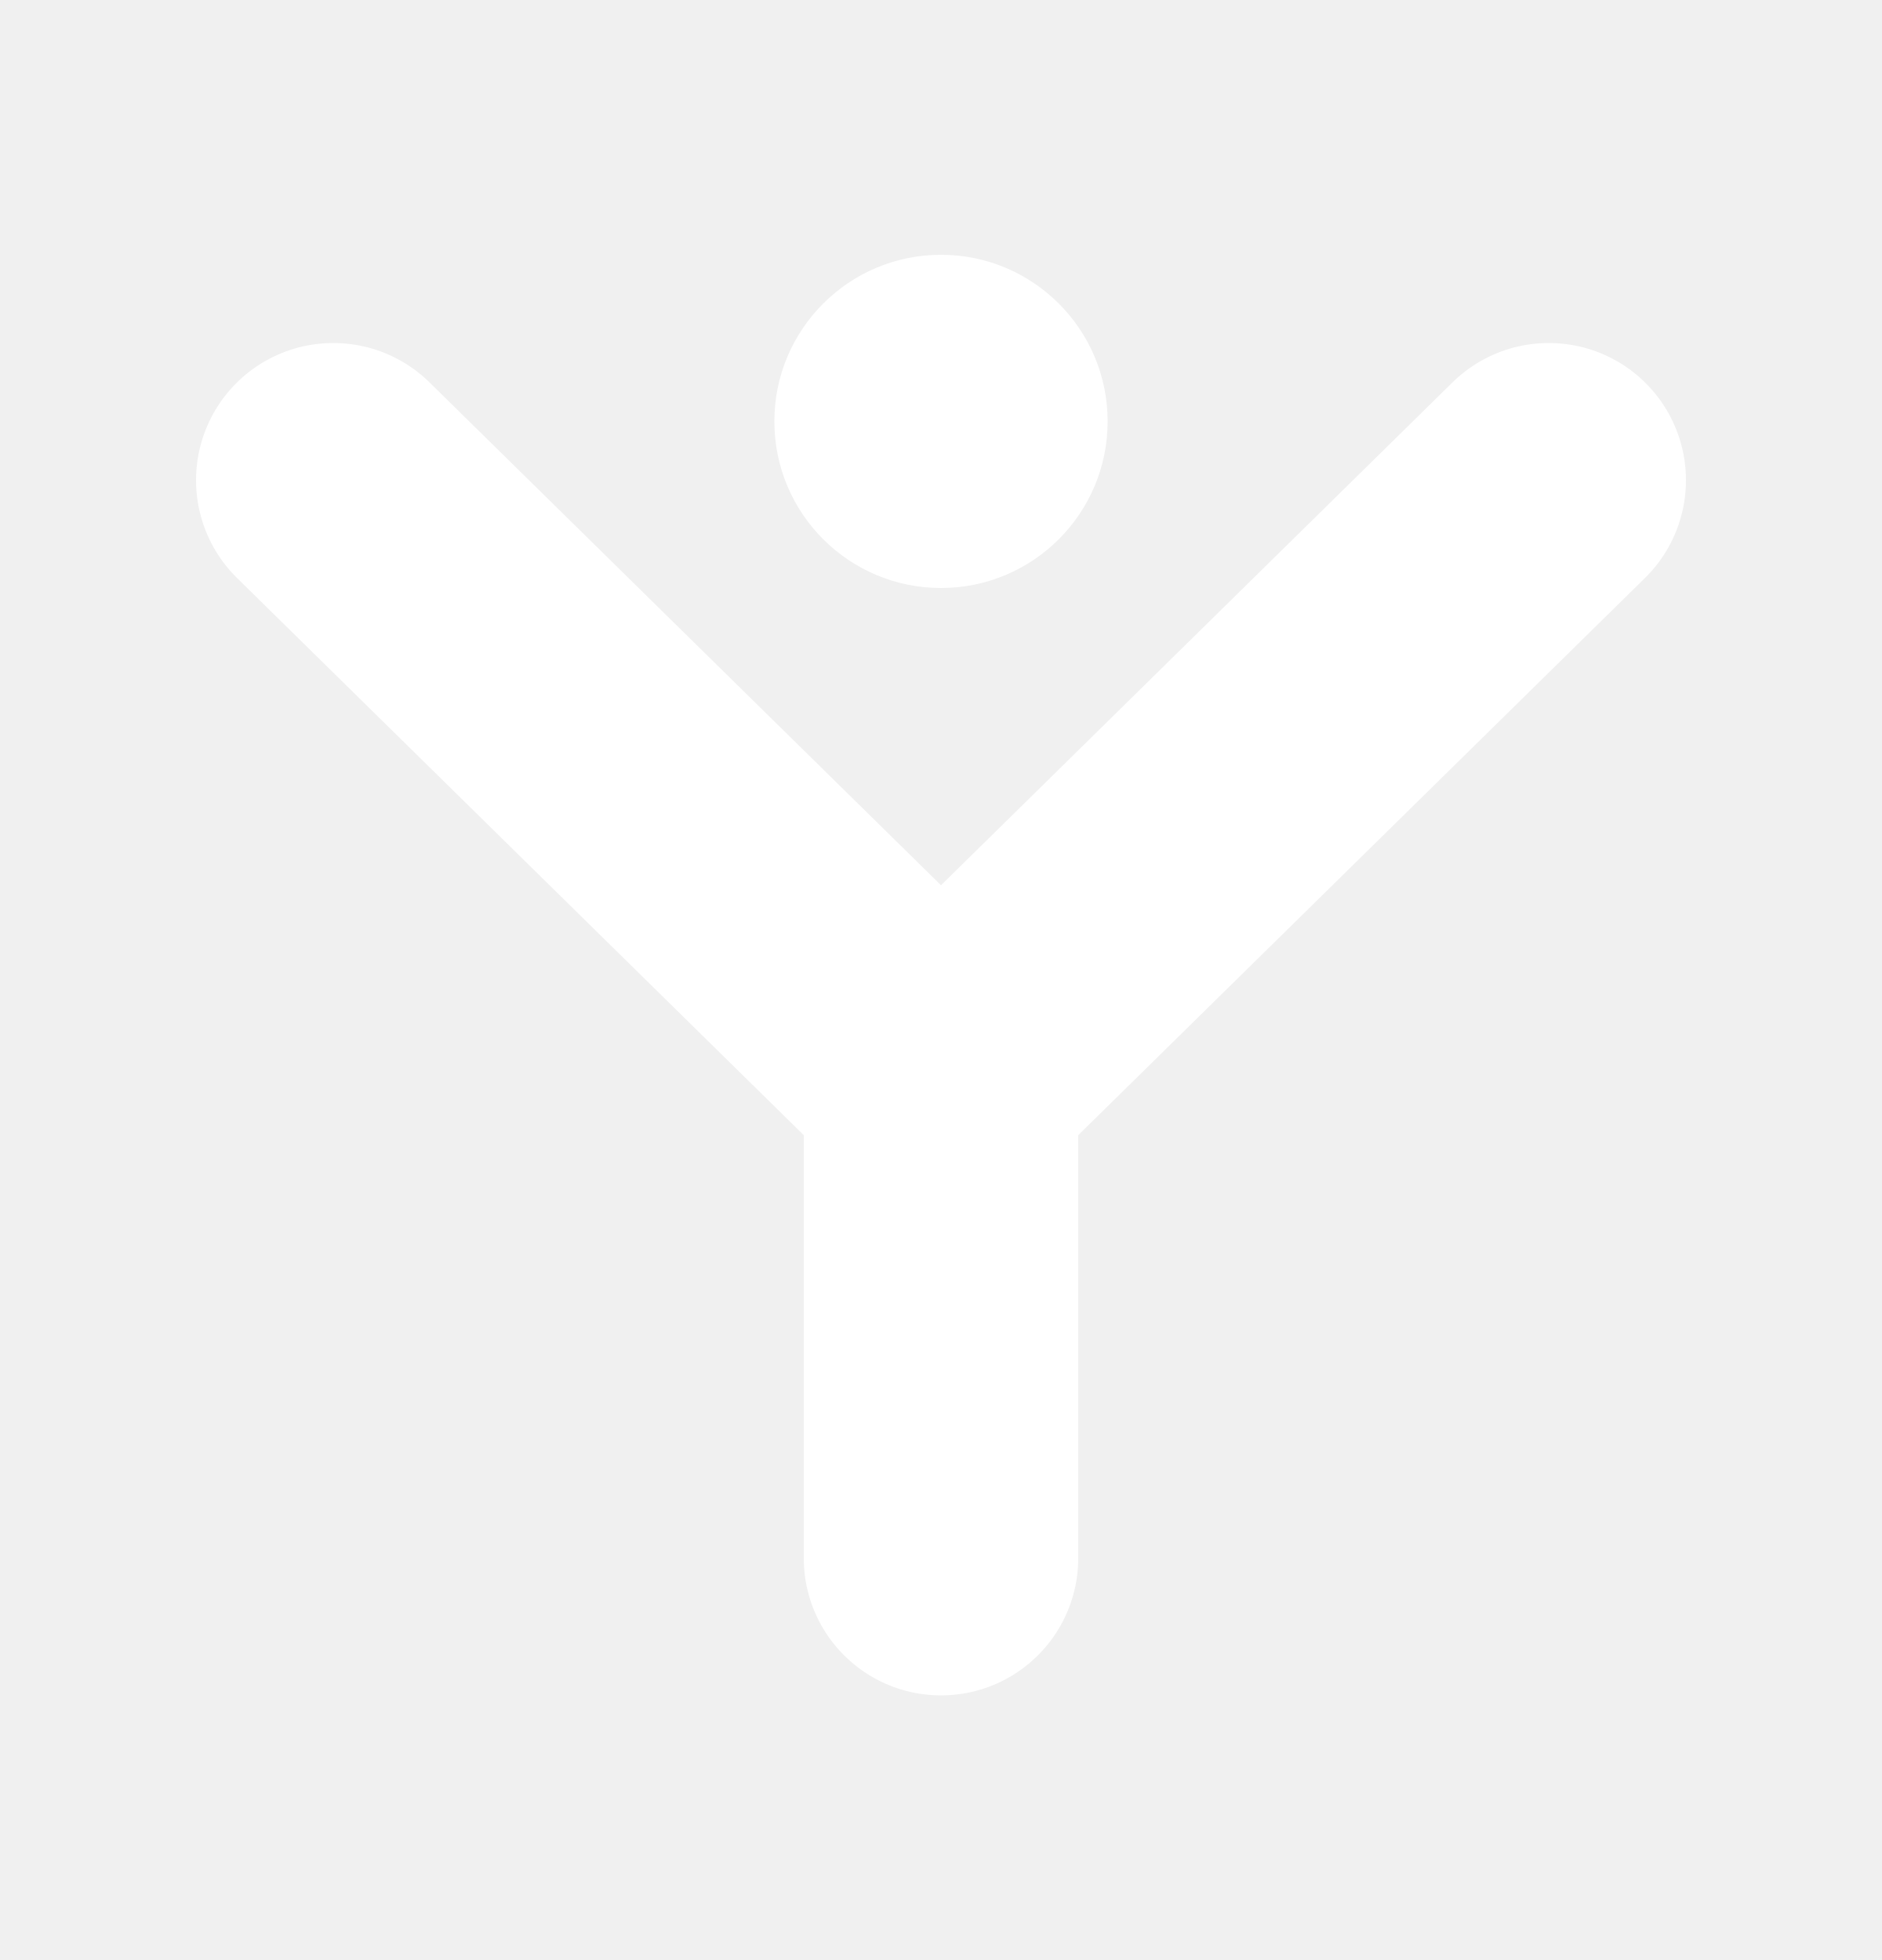
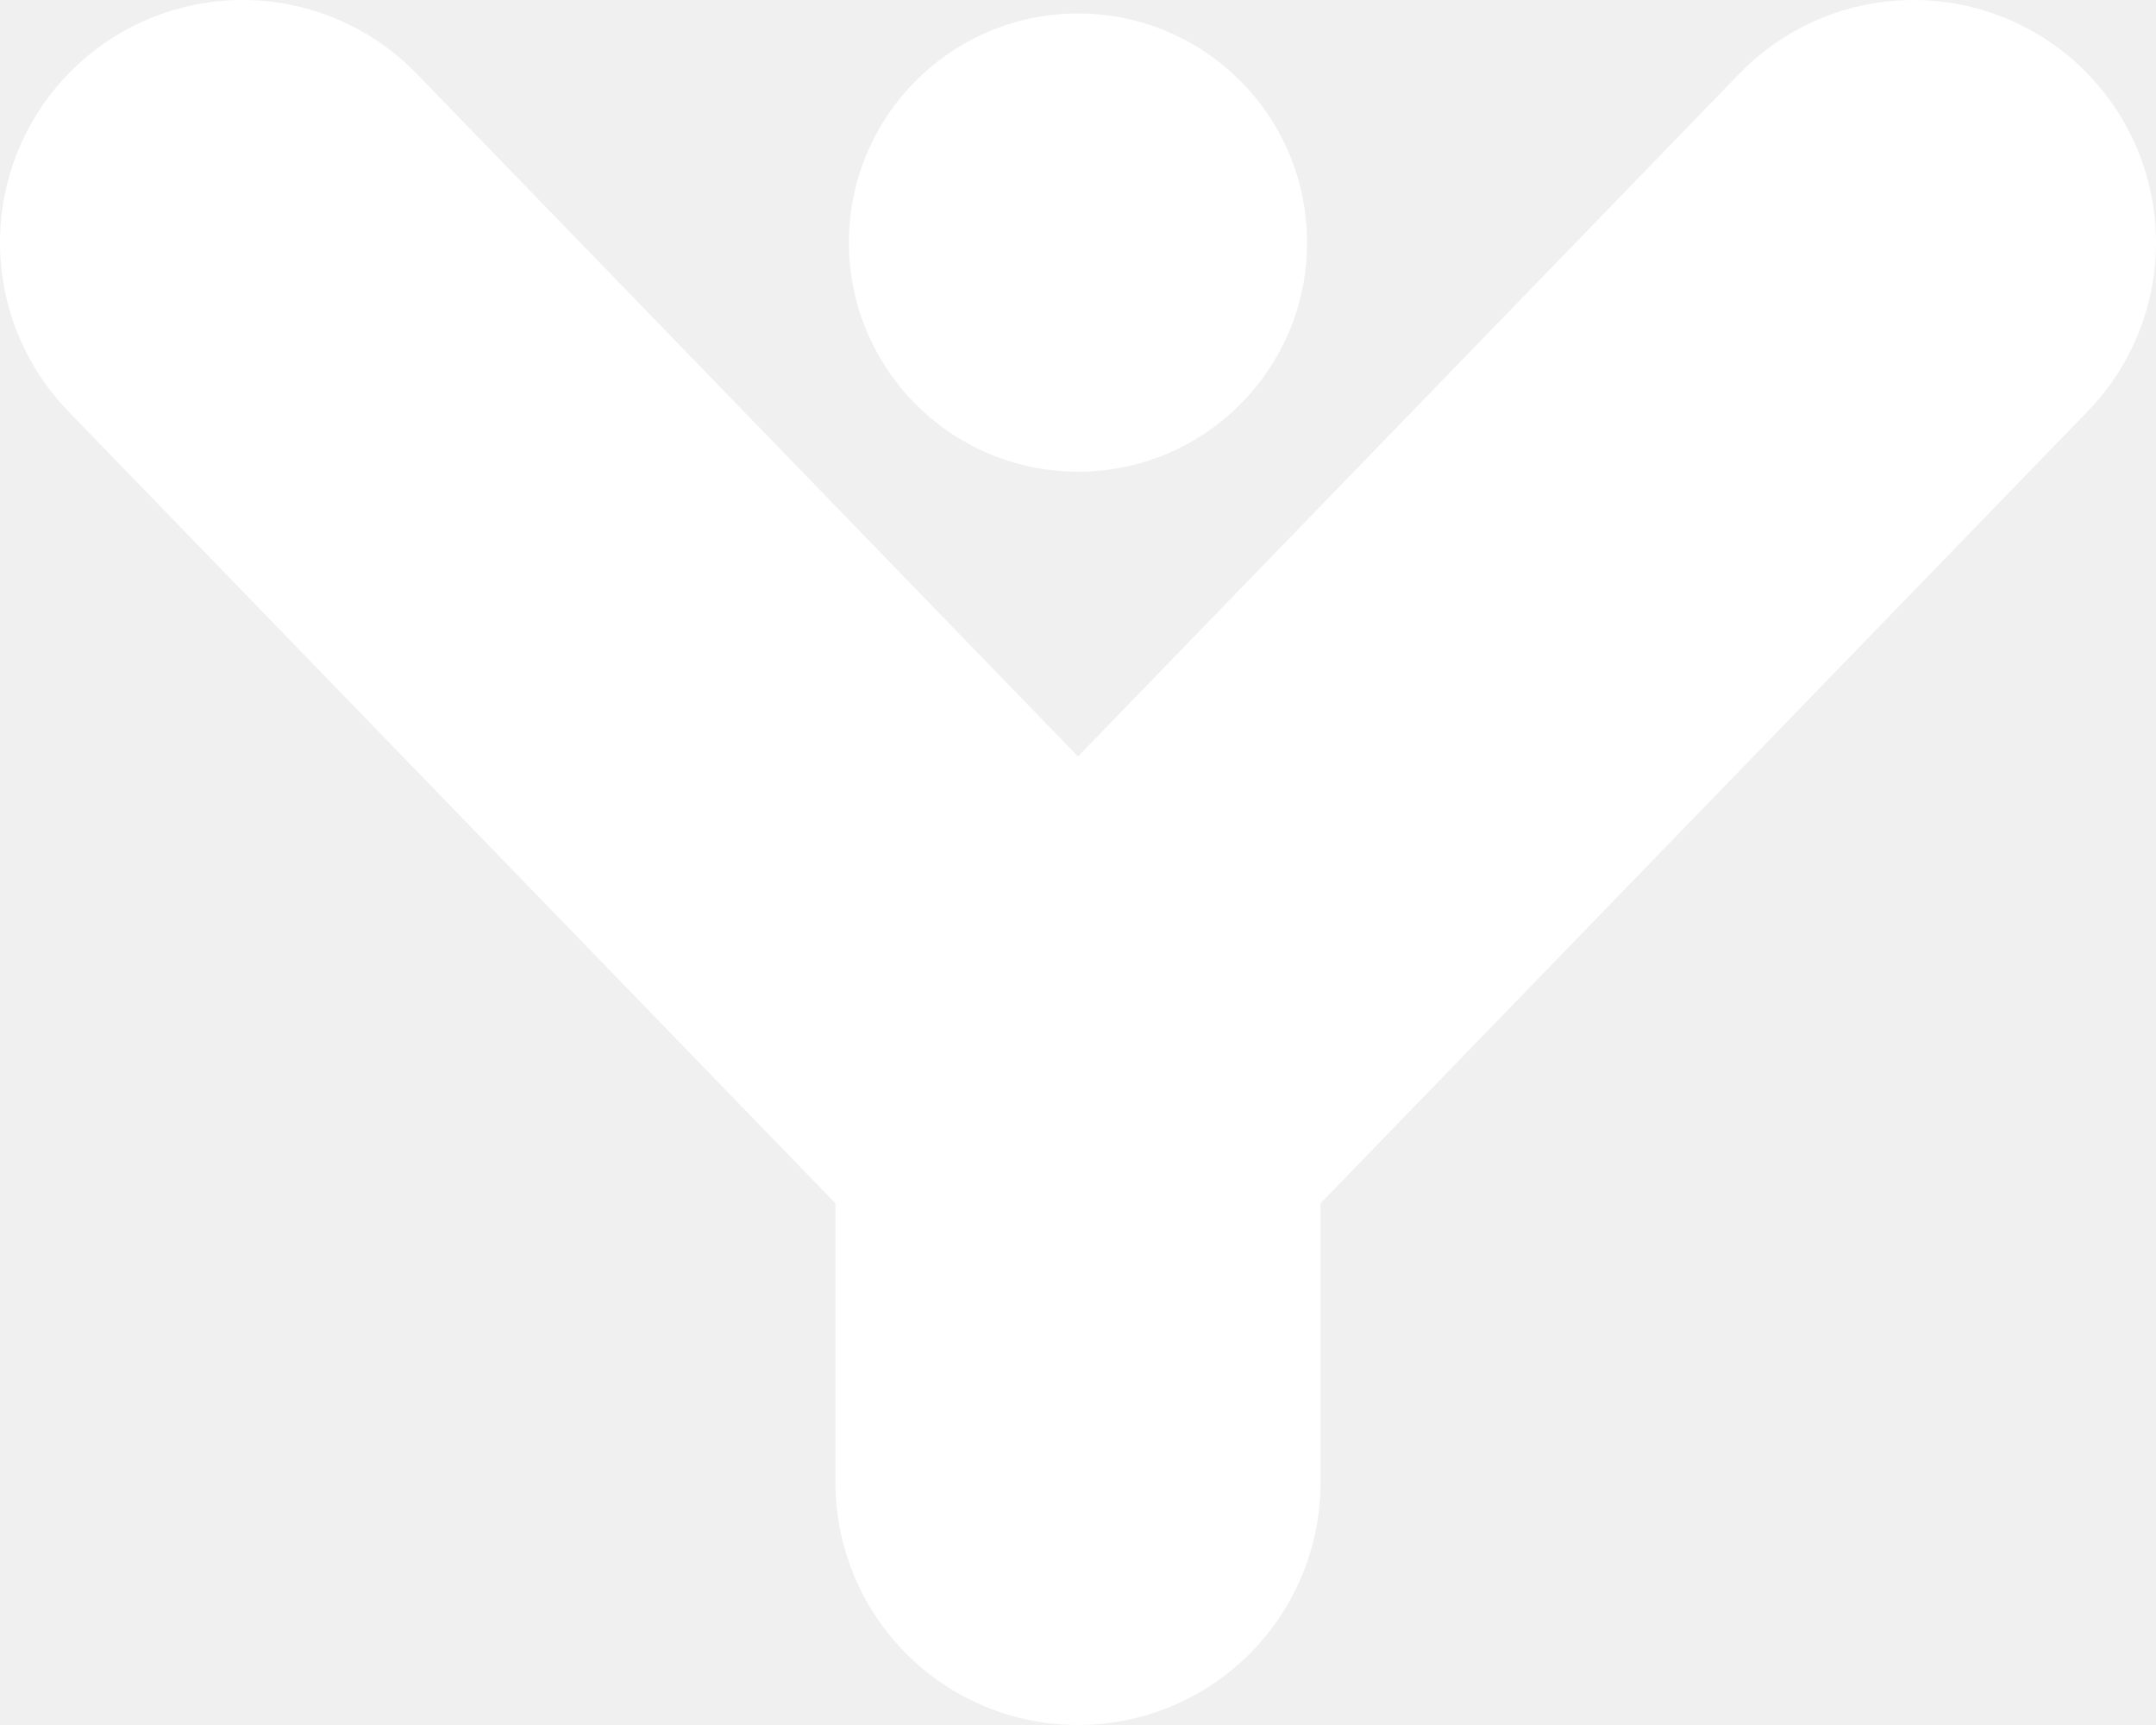
- <svg xmlns="http://www.w3.org/2000/svg" viewBox="64 80 384 400" role="img" aria-labelledby="title">
-   <g fill="none" stroke="#FFFFFF" stroke-linecap="round" stroke-width="56">
-     <path d="M132 178 252 296" />
-     <path d="M380 178 260 296" />
-     <path d="M256 290 256 398" />
-   </g>
-   <circle cx="256" cy="166" r="34" fill="#FFFFFF" />
+ <svg xmlns="http://www.w3.org/2000/svg" width="320" height="256" viewBox="0 0 320 256">
+   <defs>
+     <linearGradient id="yalo-body" x1="0" y1="128" x2="320" y2="128" gradientUnits="userSpaceOnUse">
+       <stop offset="0" stop-color="#08A9F4" />
+       <stop offset="0.52" stop-color="#12D9C5" />
+       <stop offset="1" stop-color="#65EC91" />
+     </linearGradient>
+   </defs>
+   <path d="M36 36 160 164 284 36M160 164V220" fill="none" stroke="#FFFFFF" stroke-width="72" stroke-linecap="round" stroke-linejoin="round" />
+   <circle cx="160" cy="36" r="34" fill="#FFFFFF" />
</svg>
